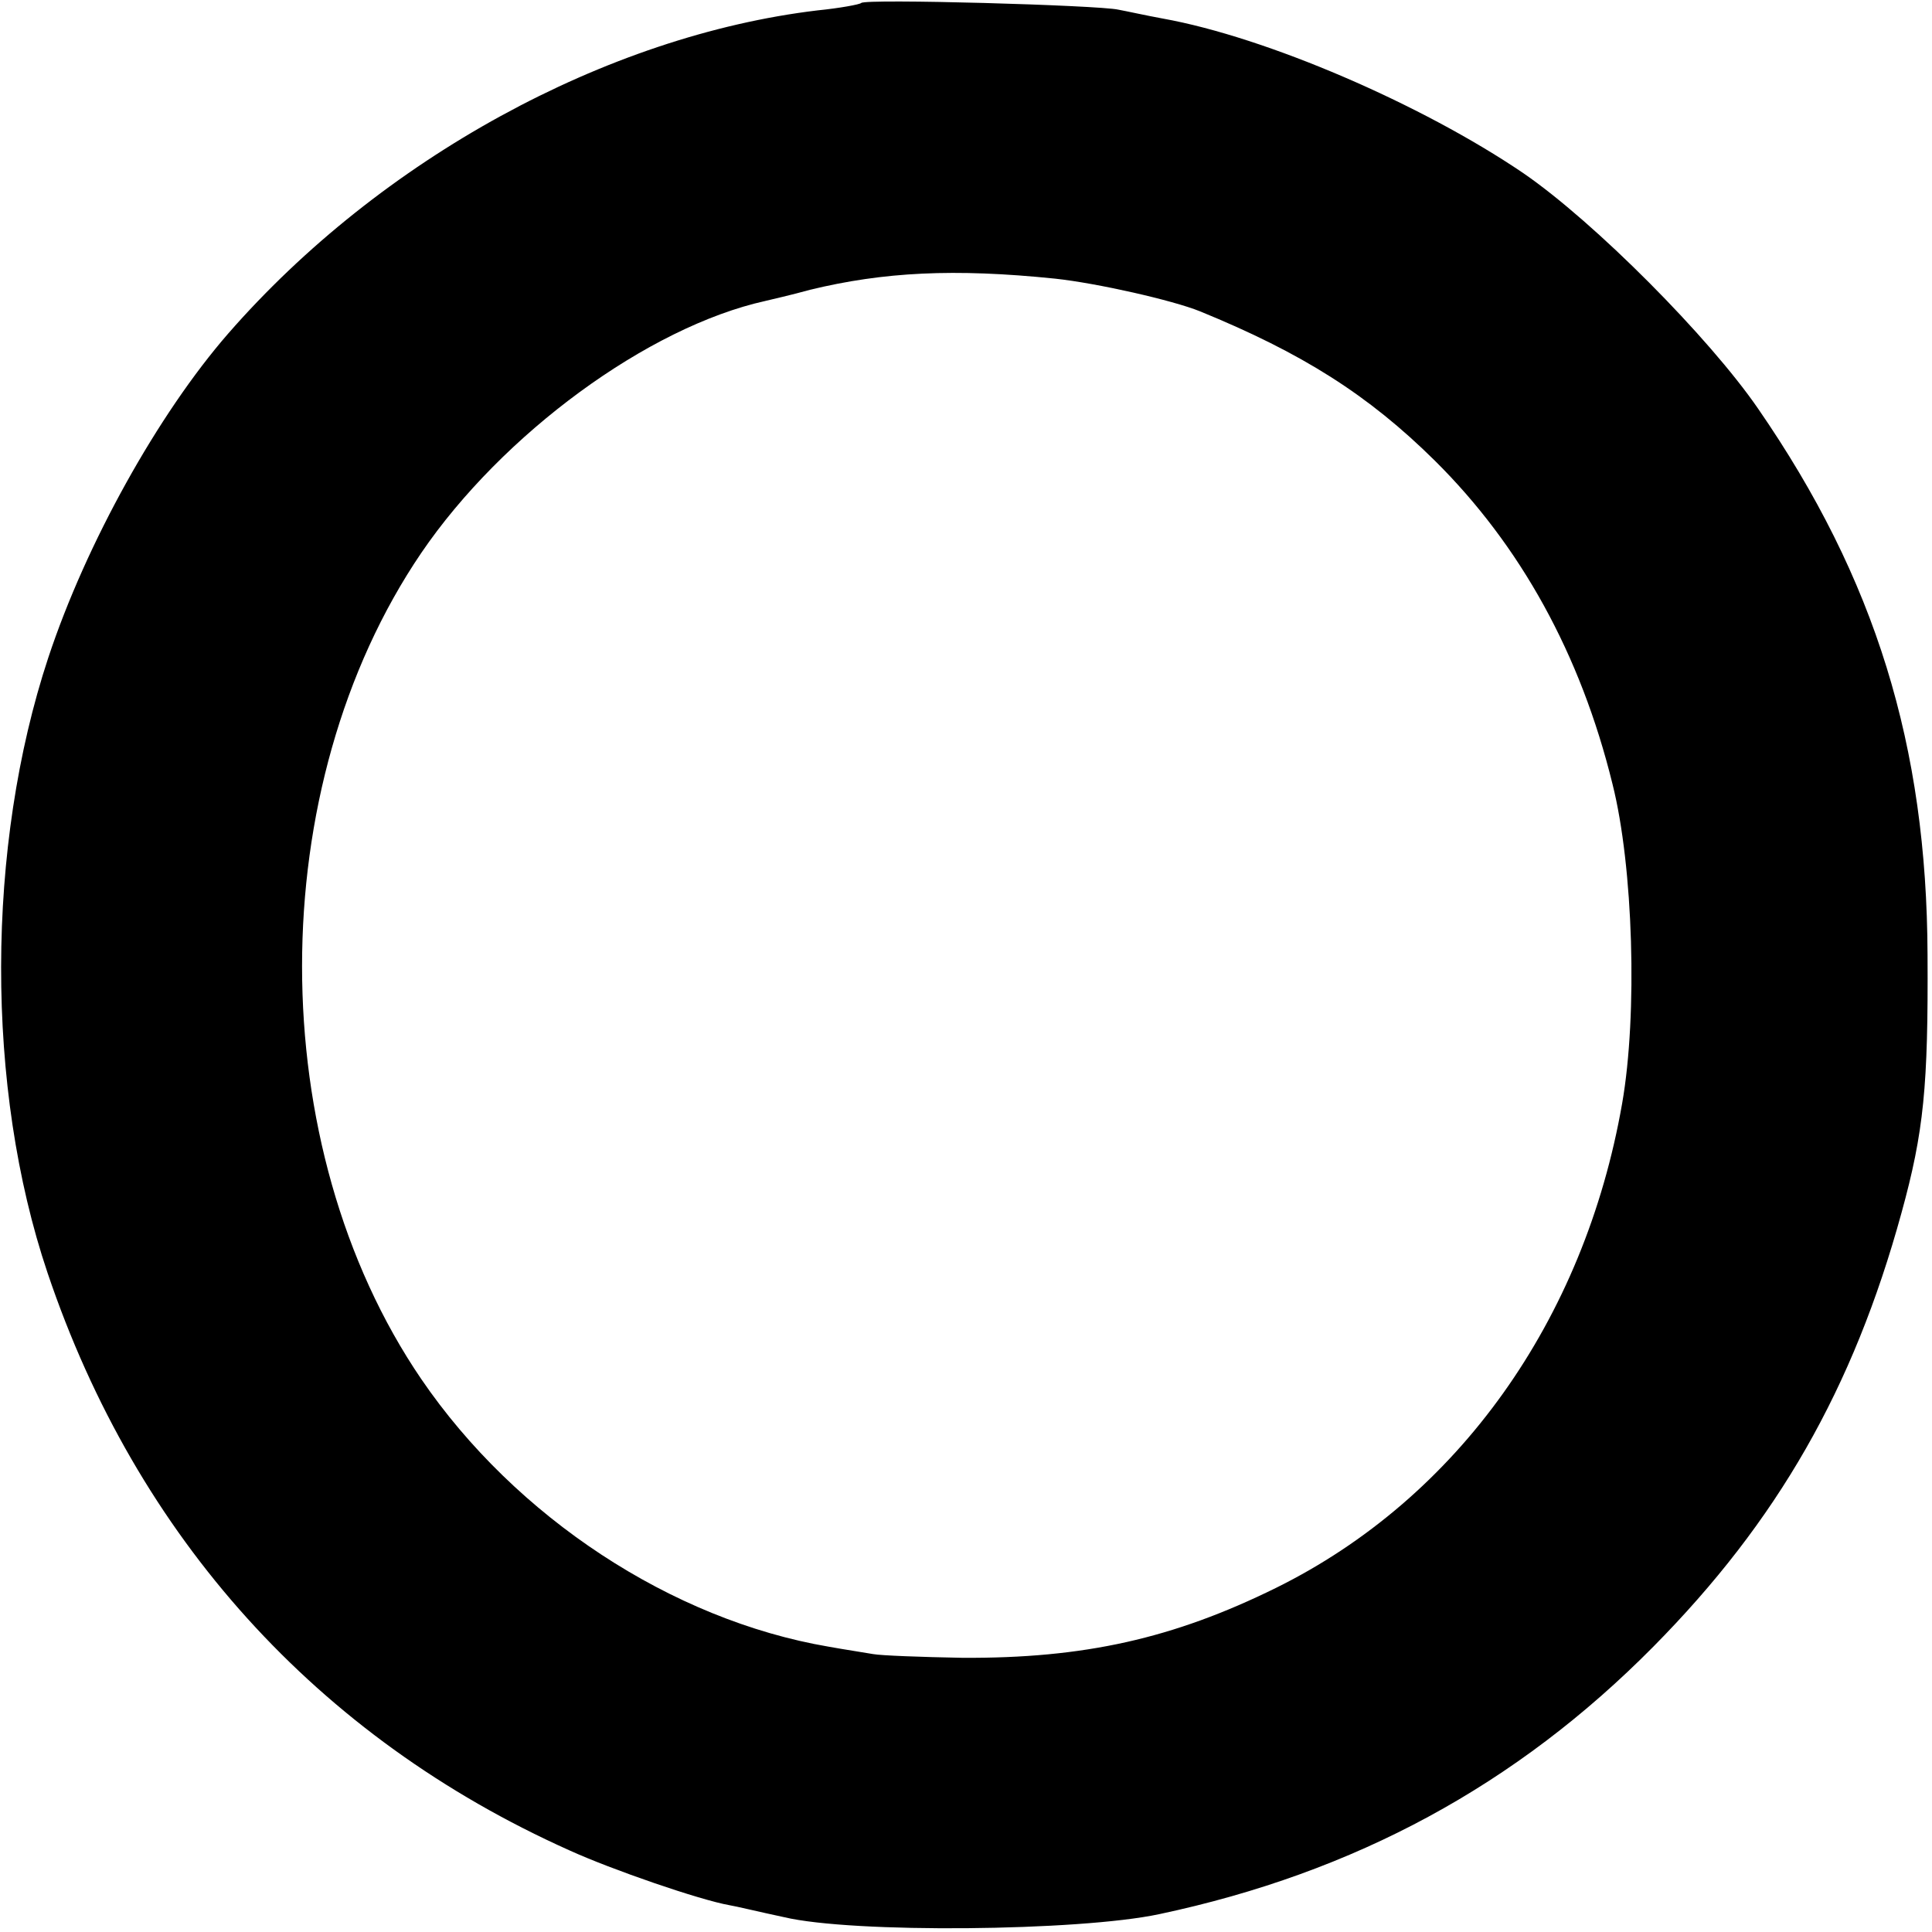
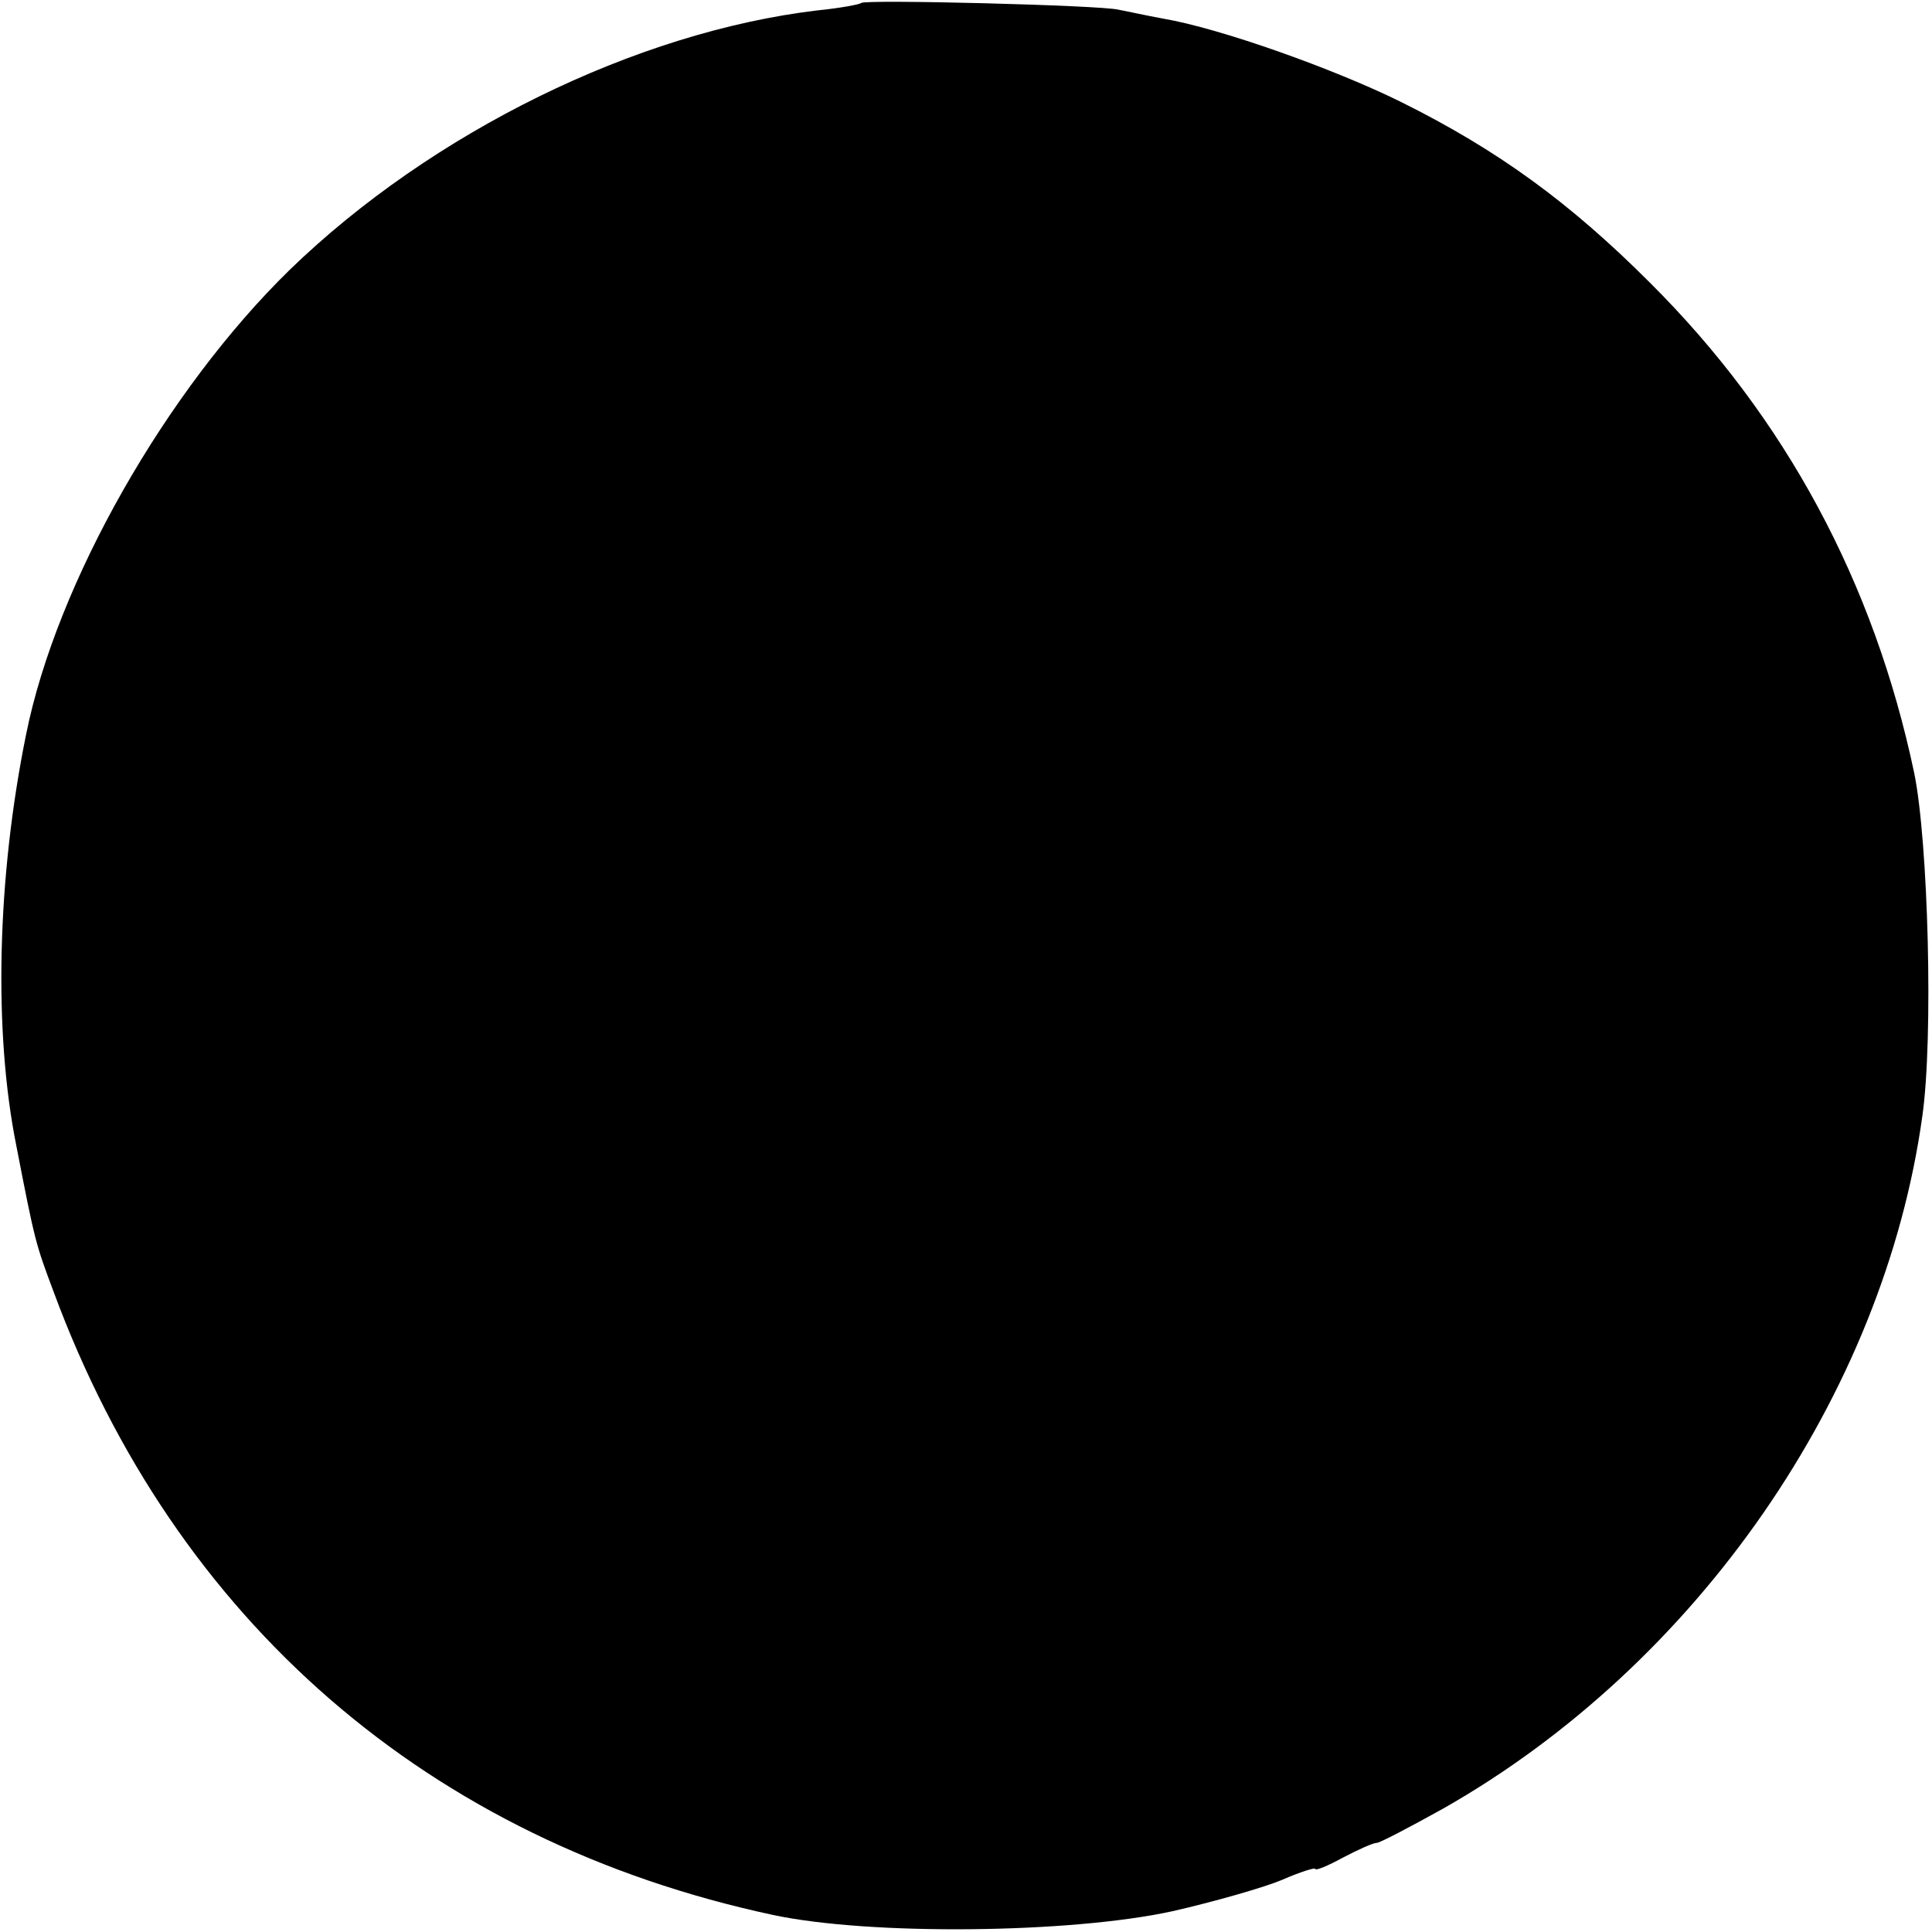
<svg xmlns="http://www.w3.org/2000/svg" version="1.0" width="260pt" height="260pt" viewBox="0 0 260 260" preserveAspectRatio="xMidYMid meet">
  <g transform="translate(0,260) scale(0.1,-0.1)" fill="#000000" stroke="none">
-     <path d="M1159 2596 c-2 -2 -29 -7 -59 -10 -284 -34 -588 -200 -793 -435 -94 -108 -191 -282 -242 -436 -84 -254 -85 -579 -1 -828 120 -356 363 -625 702 -777 57 -26 176 -67 216 -74 7 -1 40 -9 73 -16 92 -22 397 -19 505 4 264 56 481 174 665 360 167 169 269 347 334 584 30 109 36 170 35 347 -1 281 -70 506 -228 735 -66 96 -220 251 -316 317 -137 93 -346 183 -485 208 -22 4 -49 10 -60 12 -26 6 -340 15 -346 9z m261 -371 c56 -6 158 -29 195 -44 137 -56 226 -112 316 -201 115 -114 196 -260 239 -435 28 -111 34 -310 13 -430 -51 -292 -221 -531 -466 -652 -138 -68 -258 -95 -422 -94 -55 1 -109 3 -120 5 -11 2 -38 6 -60 10 -211 36 -421 174 -548 360 -214 314 -214 797 0 1112 109 160 305 304 463 339 8 2 35 8 60 15 99 24 194 29 330 15z" />
+     <path d="M1159 2596 c-2 -2 -29 -7 -59 -10 -244 -29 -519 -164 -710 -349 -166 -162 -314 -421 -355 -626 -39 -192 -44 -399 -13 -553 25 -129 26 -132 50 -196 164 -444 506 -740 968 -839 131 -28 401 -25 538 5 57 13 123 32 147 42 25 11 45 17 45 15 0 -3 17 4 37 15 21 11 41 20 46 20 4 0 44 21 89 46 342 194 593 557 645 932 15 105 8 370 -11 462 -54 256 -173 478 -356 660 -107 107 -204 178 -335 243 -89 44 -243 99 -320 112 -22 4 -49 10 -60 12 -24 6 -341 14 -346 9z" />
  </g>
</svg>
